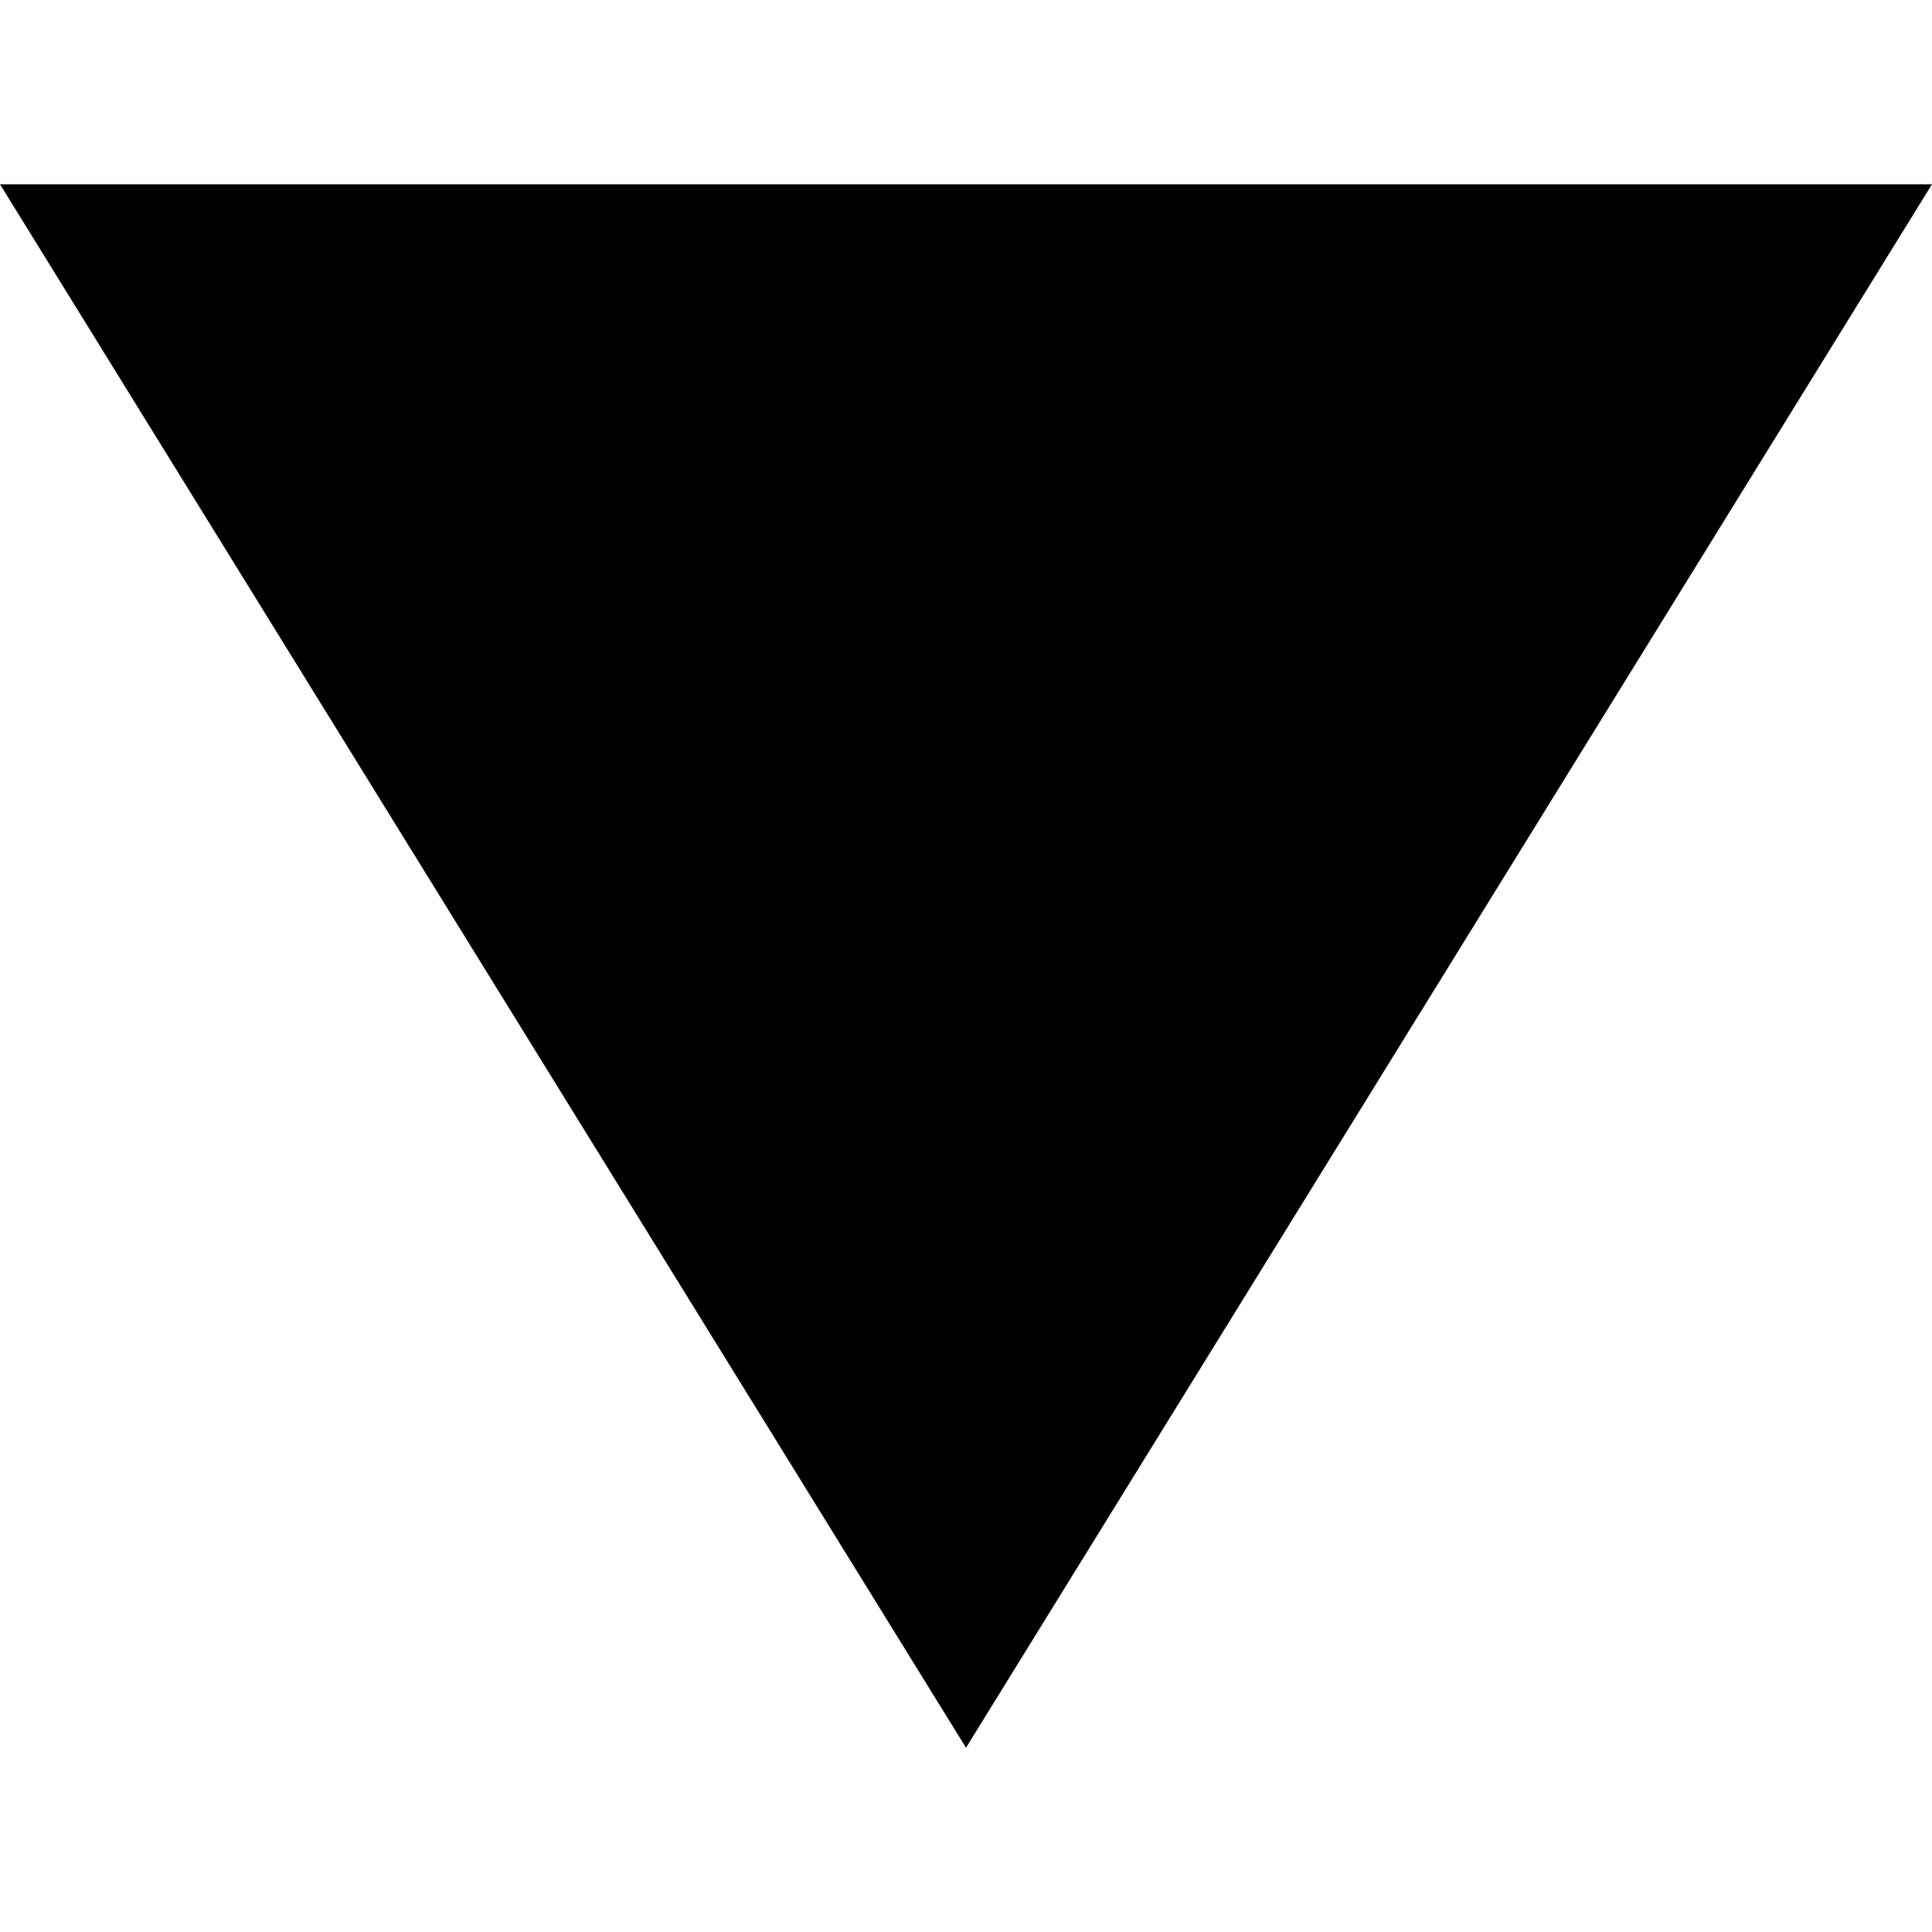
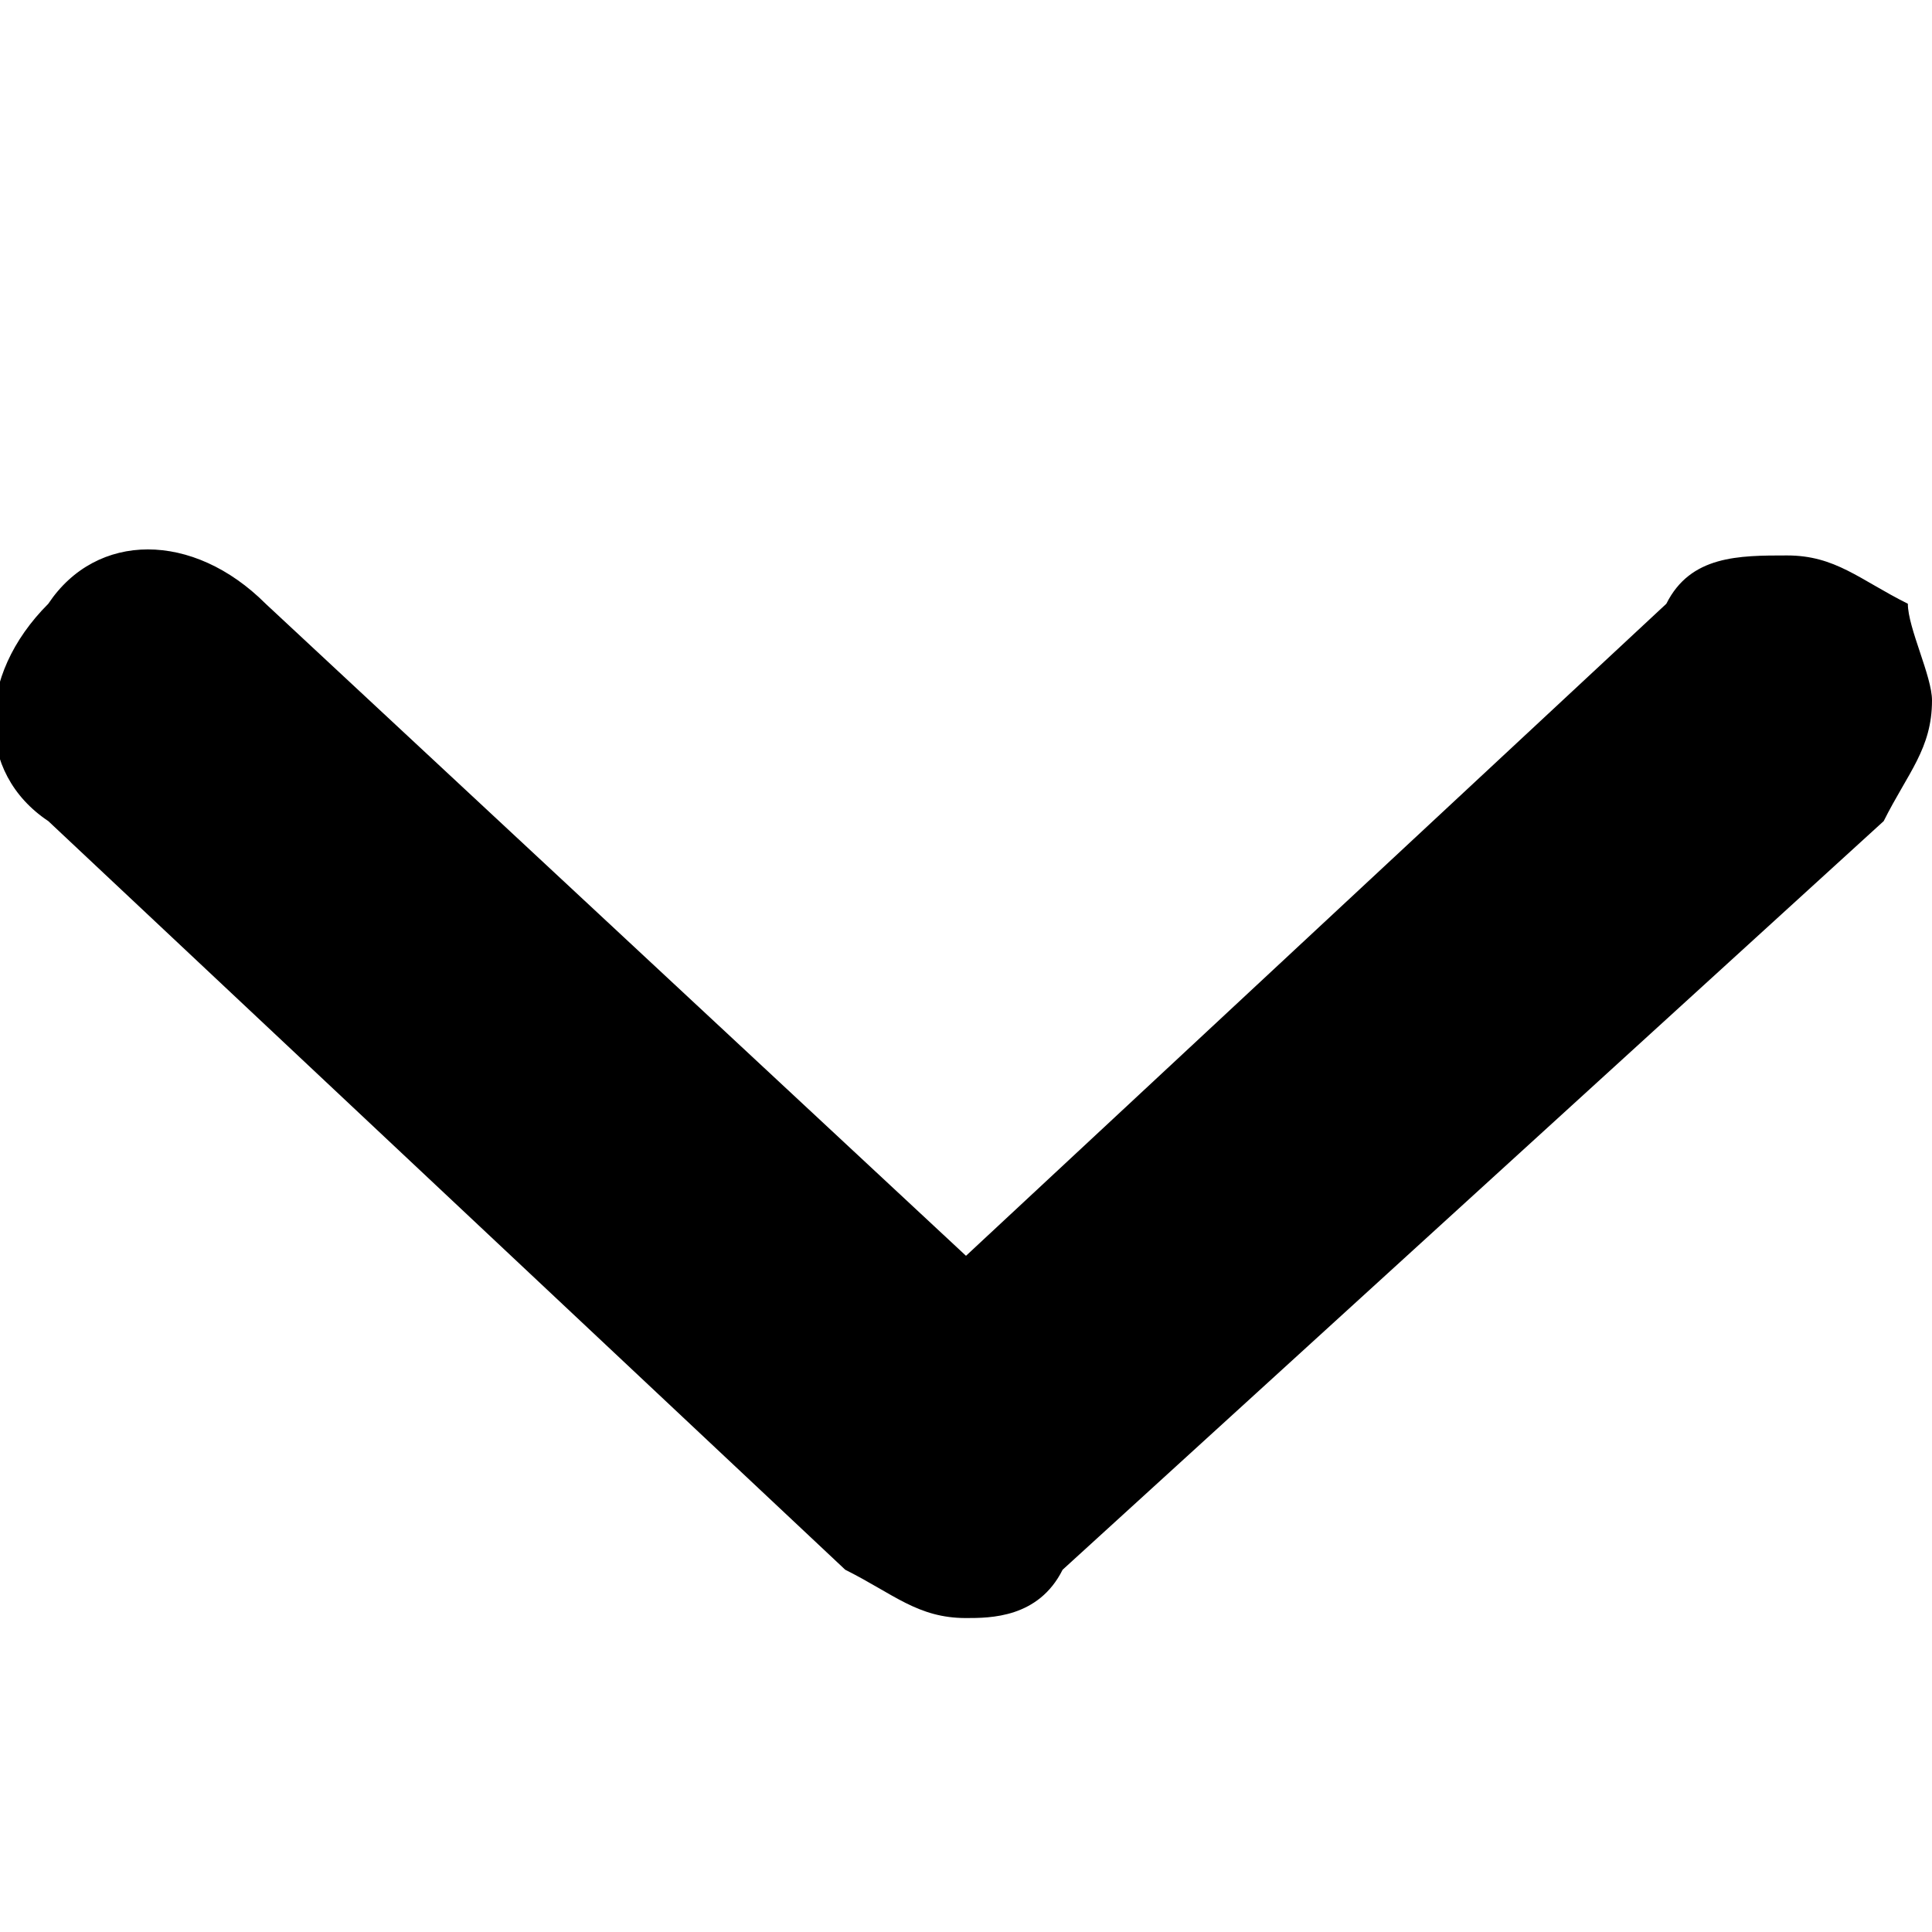
- <svg xmlns="http://www.w3.org/2000/svg" width="24pt" height="24pt" viewBox="0 0 24 24" version="1.1">
-   <g id="surface1">
-     <path style=" stroke:none;fill-rule:nonzero;fill:rgb(0%,0%,0%);fill-opacity:1;" d="M 0 2.289 L 24 2.289 L 12 21.711 Z M 0 2.289 " />
-   </g>
+ <svg xmlns="http://www.w3.org/2000/svg" version="1.1" id="Layer_1" x="0px" y="0px" viewBox="0 0 8 8" style="enable-background:new 0 0 8 8;" xml:space="preserve">
+   <path d="M8,2.9c0,0.2-0.1,0.3-0.2,0.5L4.4,6.5C4.3,6.7,4.1,6.7,4,6.7c-0.2,0-0.3-0.1-0.5-0.2L0.2,3.4c-0.3-0.2-0.3-0.6,0-0.9  c0.2-0.3,0.6-0.3,0.9,0L4,5.2l2.9-2.7C7,2.3,7.2,2.3,7.4,2.3c0.2,0,0.3,0.1,0.5,0.2C7.9,2.6,8,2.8,8,2.9z" />
</svg>
